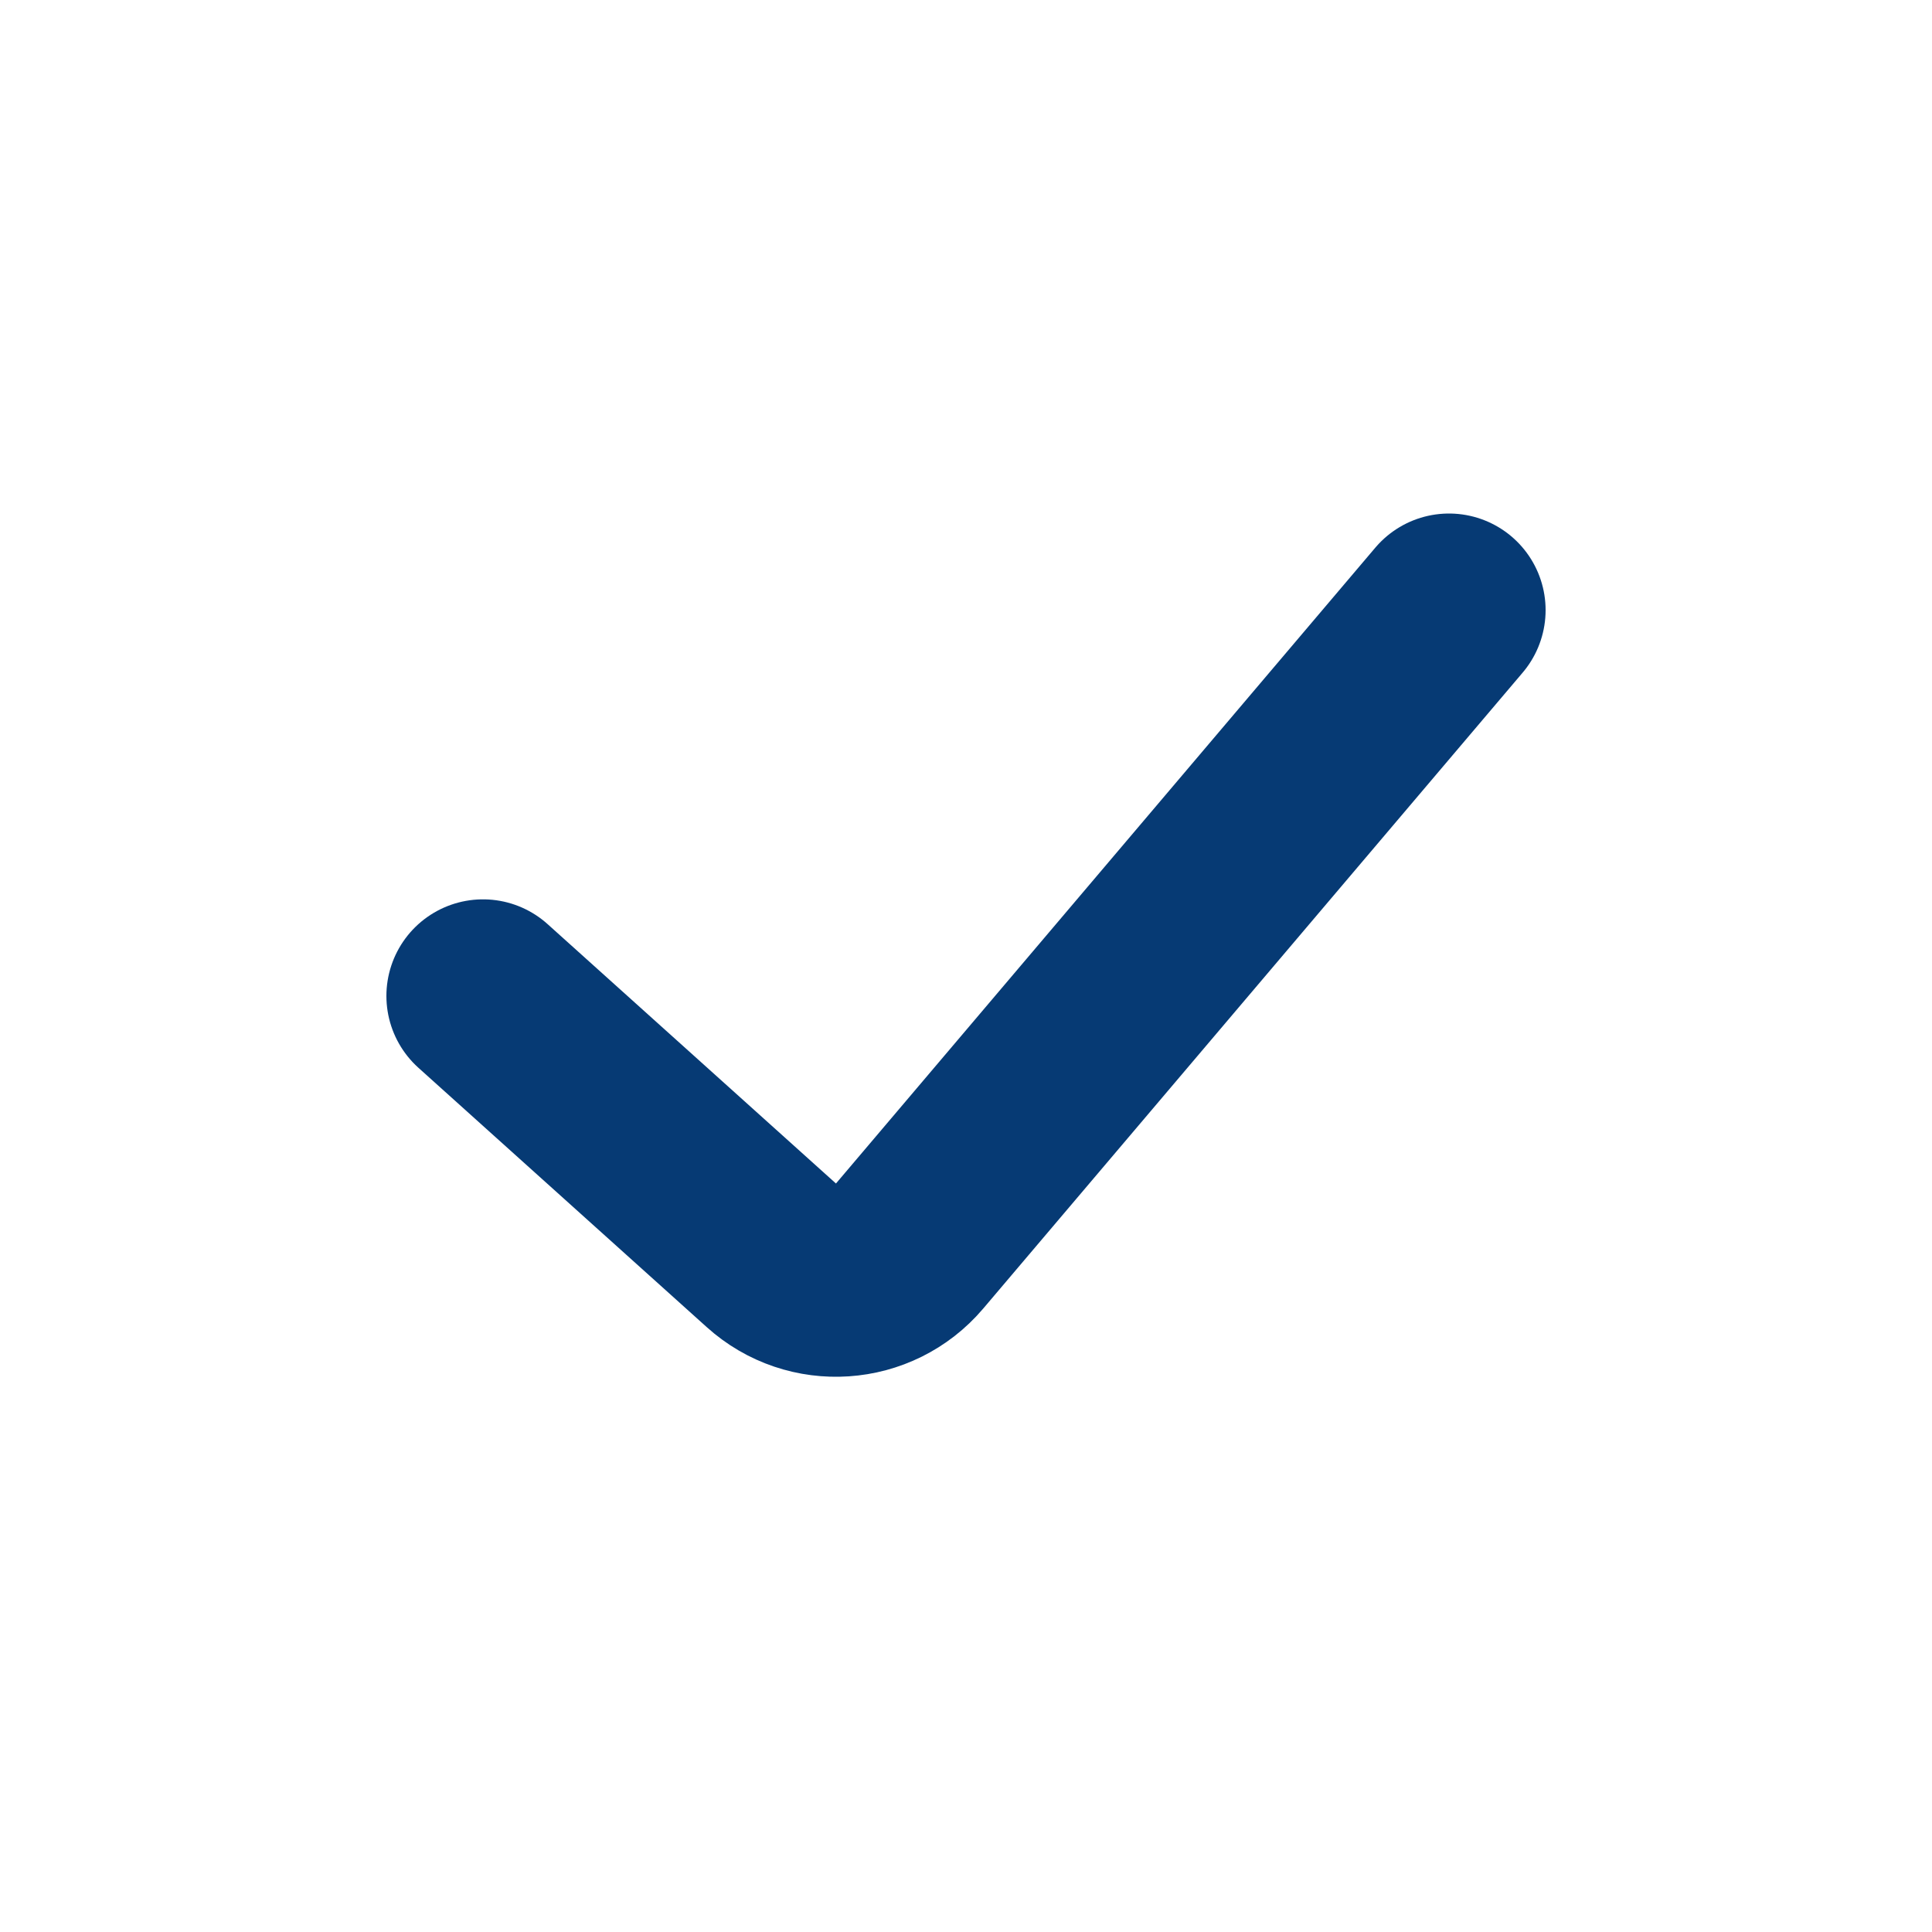
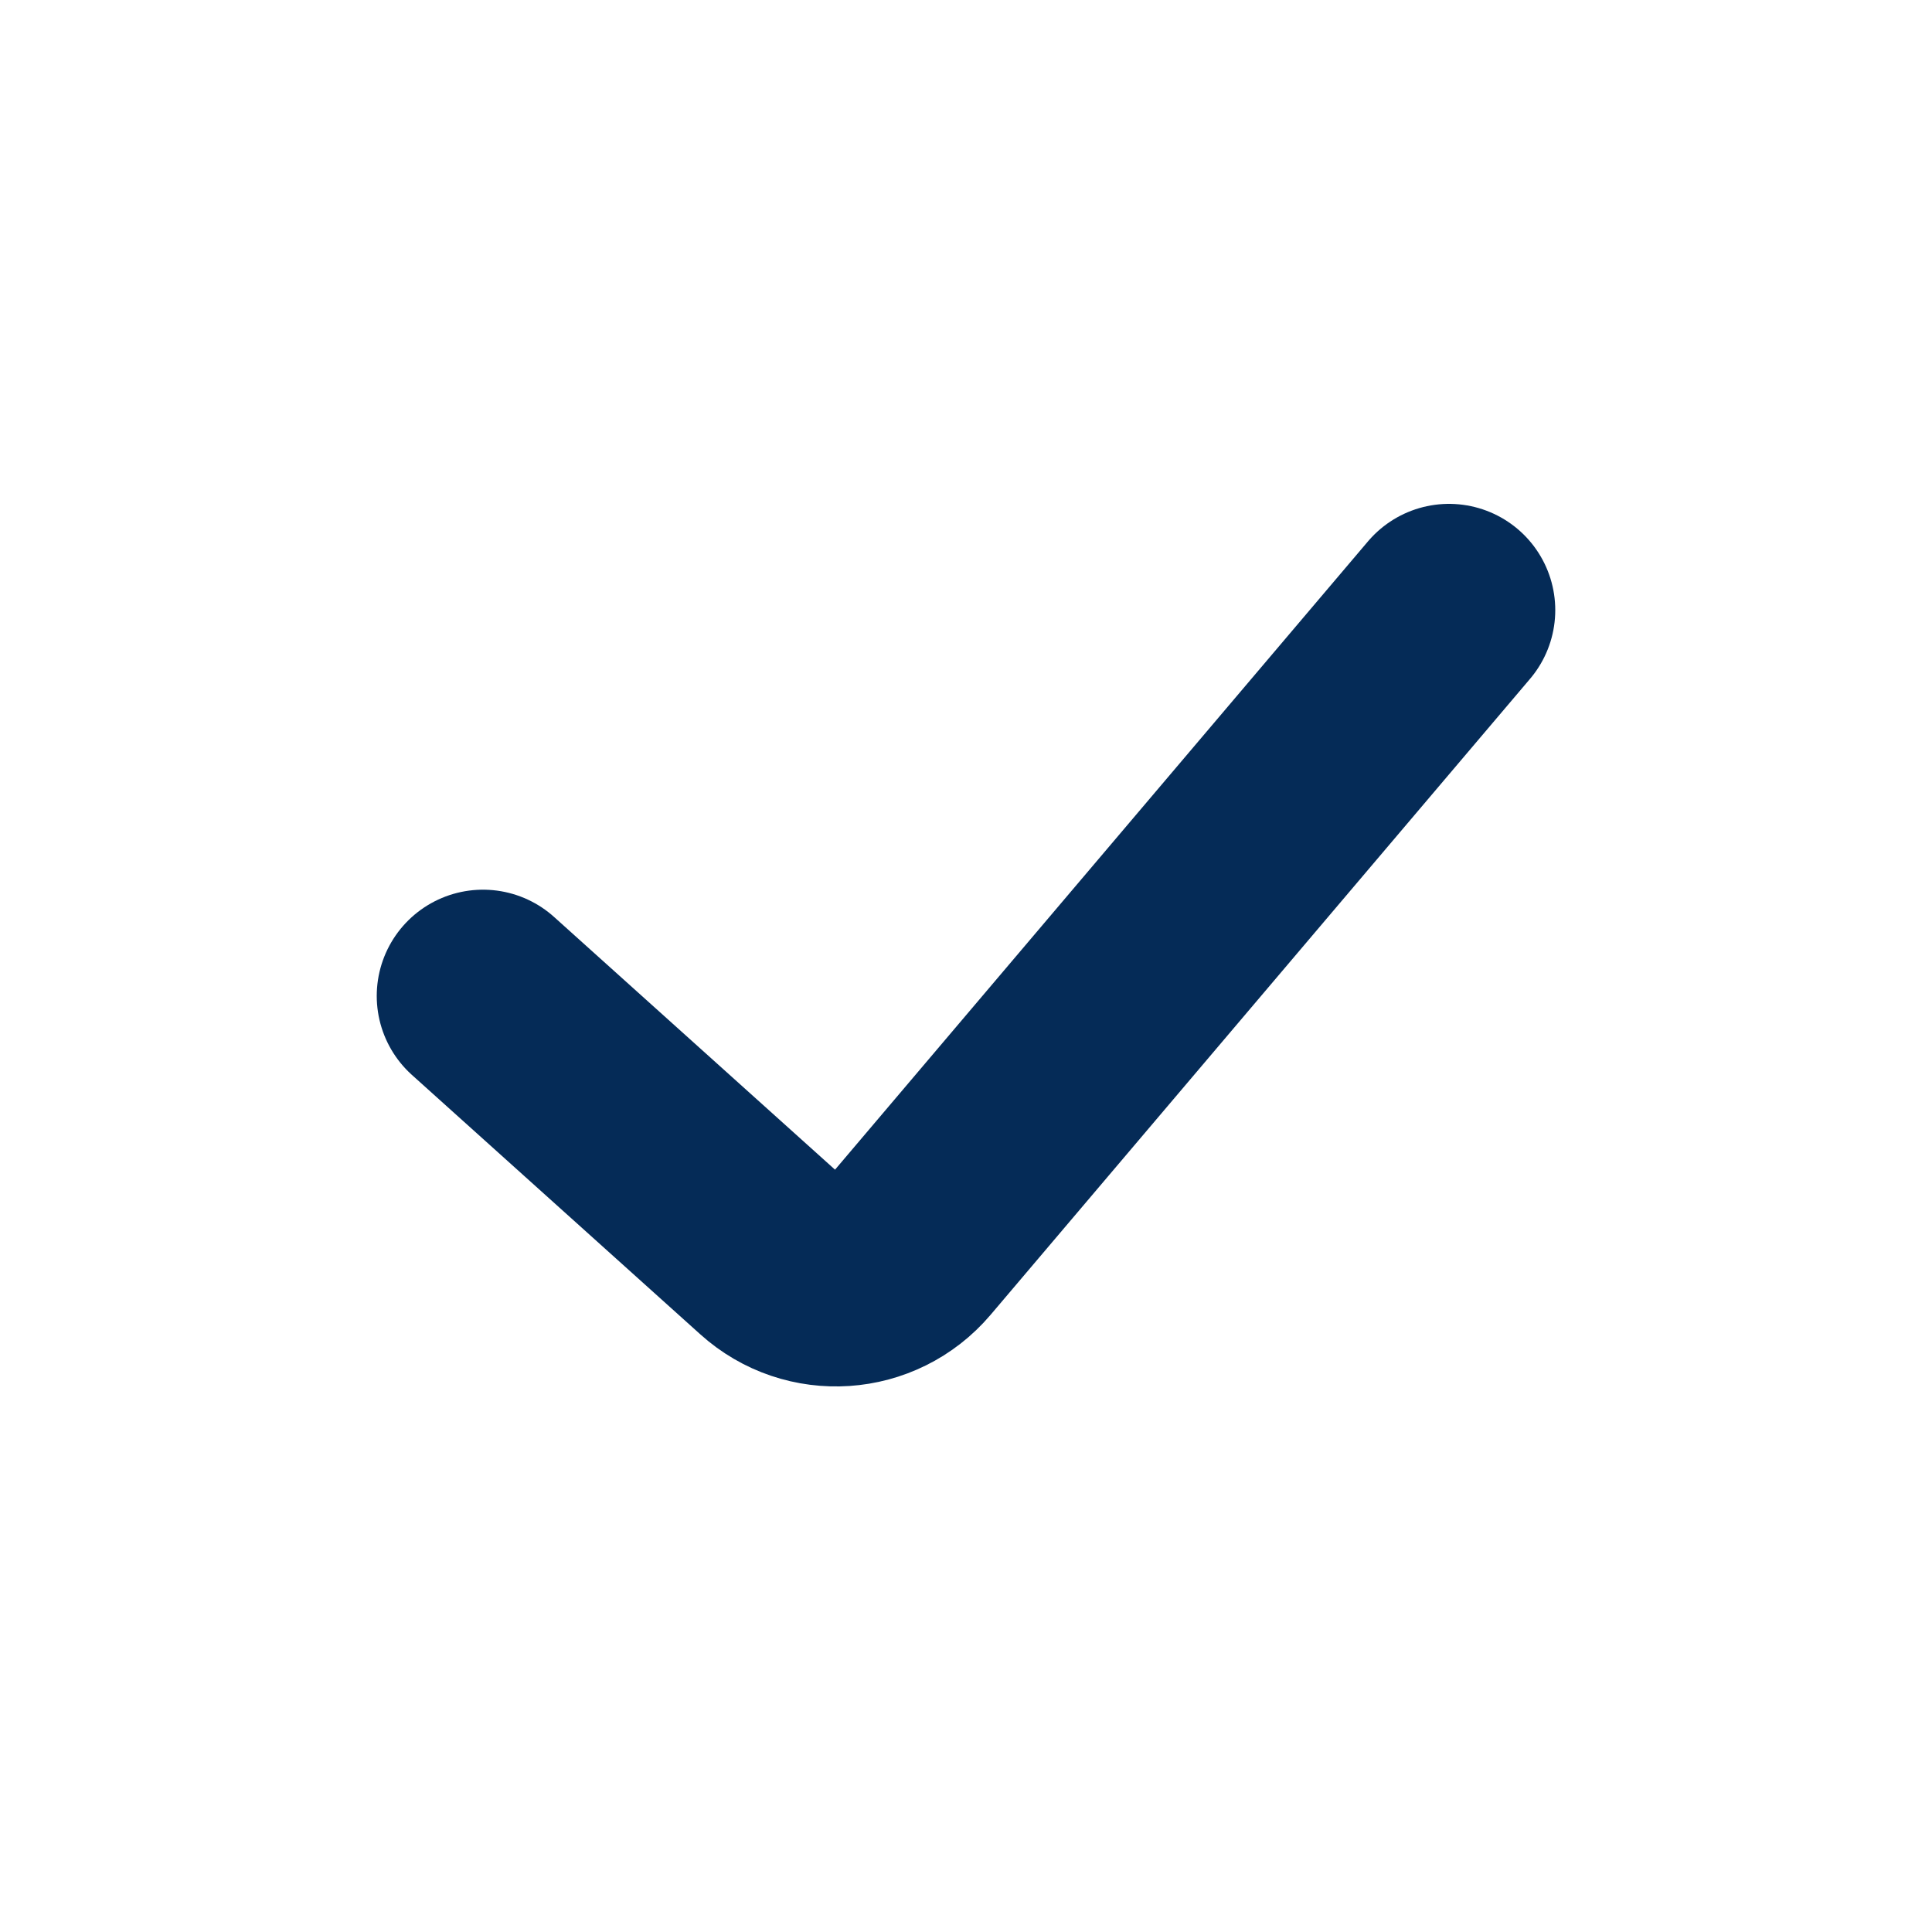
<svg xmlns="http://www.w3.org/2000/svg" width="20" height="20" viewBox="0 0 20 20" fill="none">
-   <path d="M5 10.31L7.985 12.995C8.404 13.373 9.051 13.329 9.416 12.899L15 6.316" stroke="#063A74" stroke-width="2" stroke-linecap="round" />
+   <path d="M5 10.31L7.985 12.995C8.404 13.373 9.051 13.329 9.416 12.899L15 6.316" stroke="#052B57" stroke-width="2.2" stroke-linecap="round" />
</svg>
